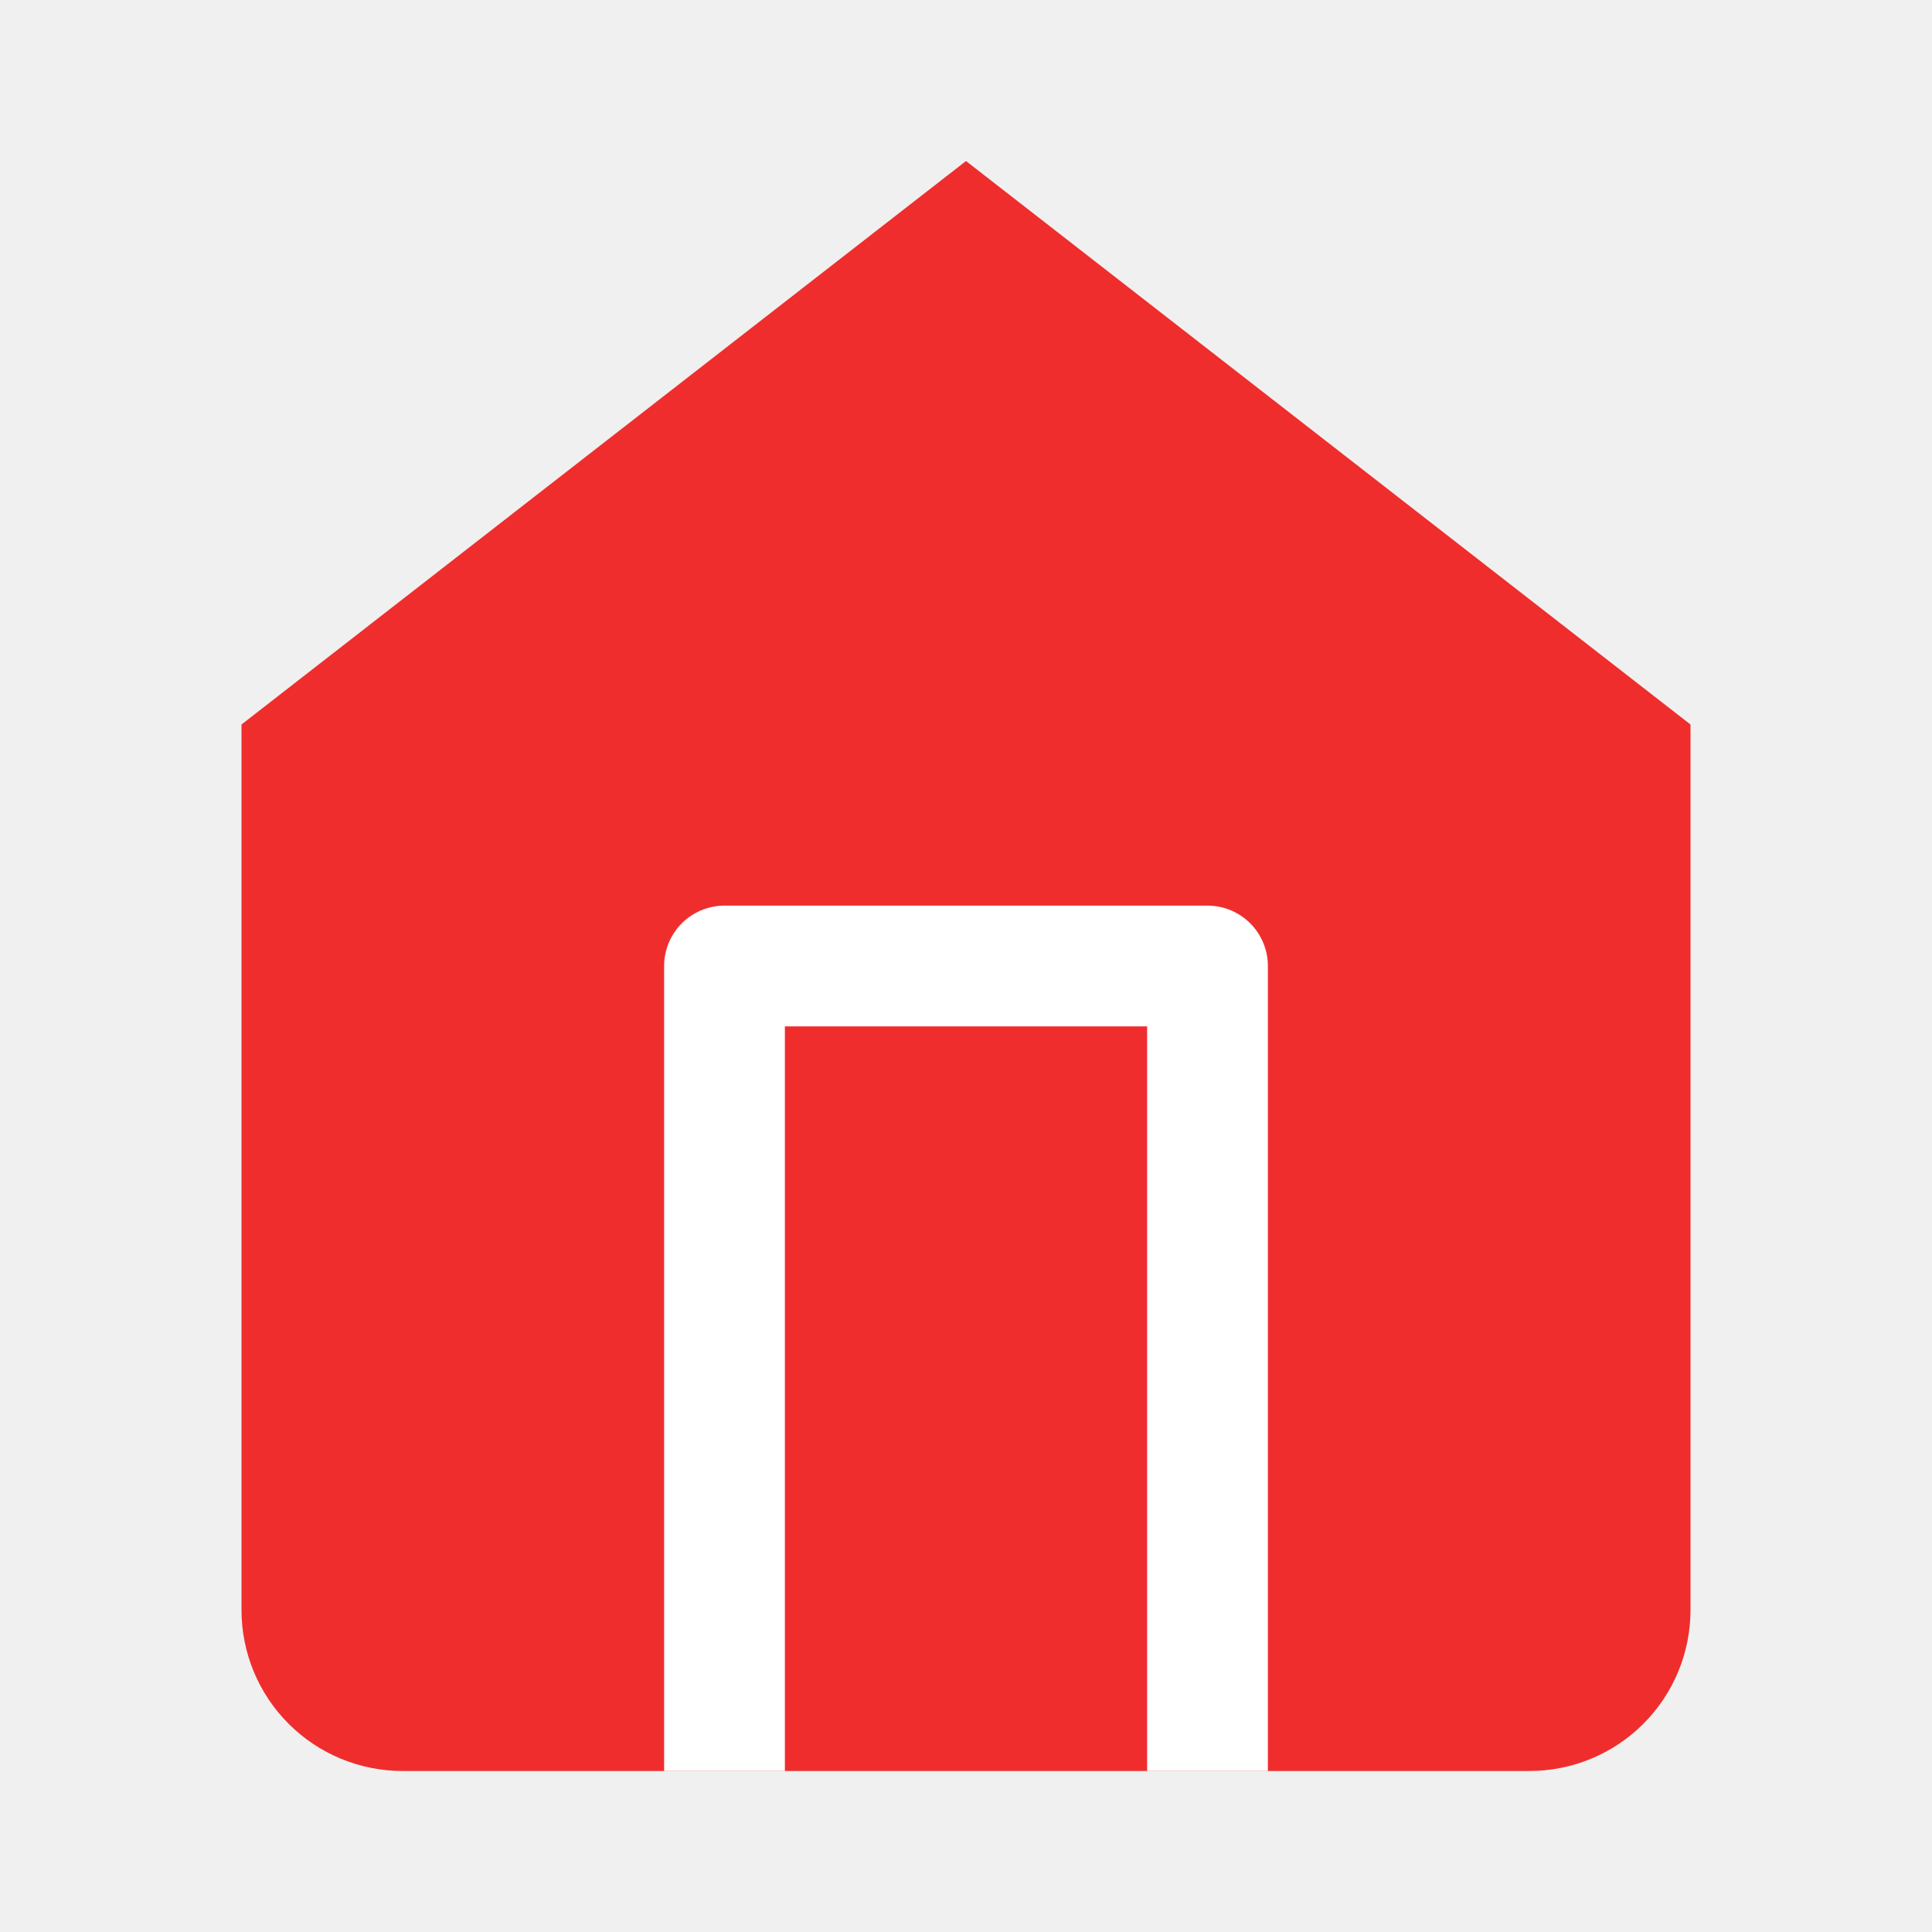
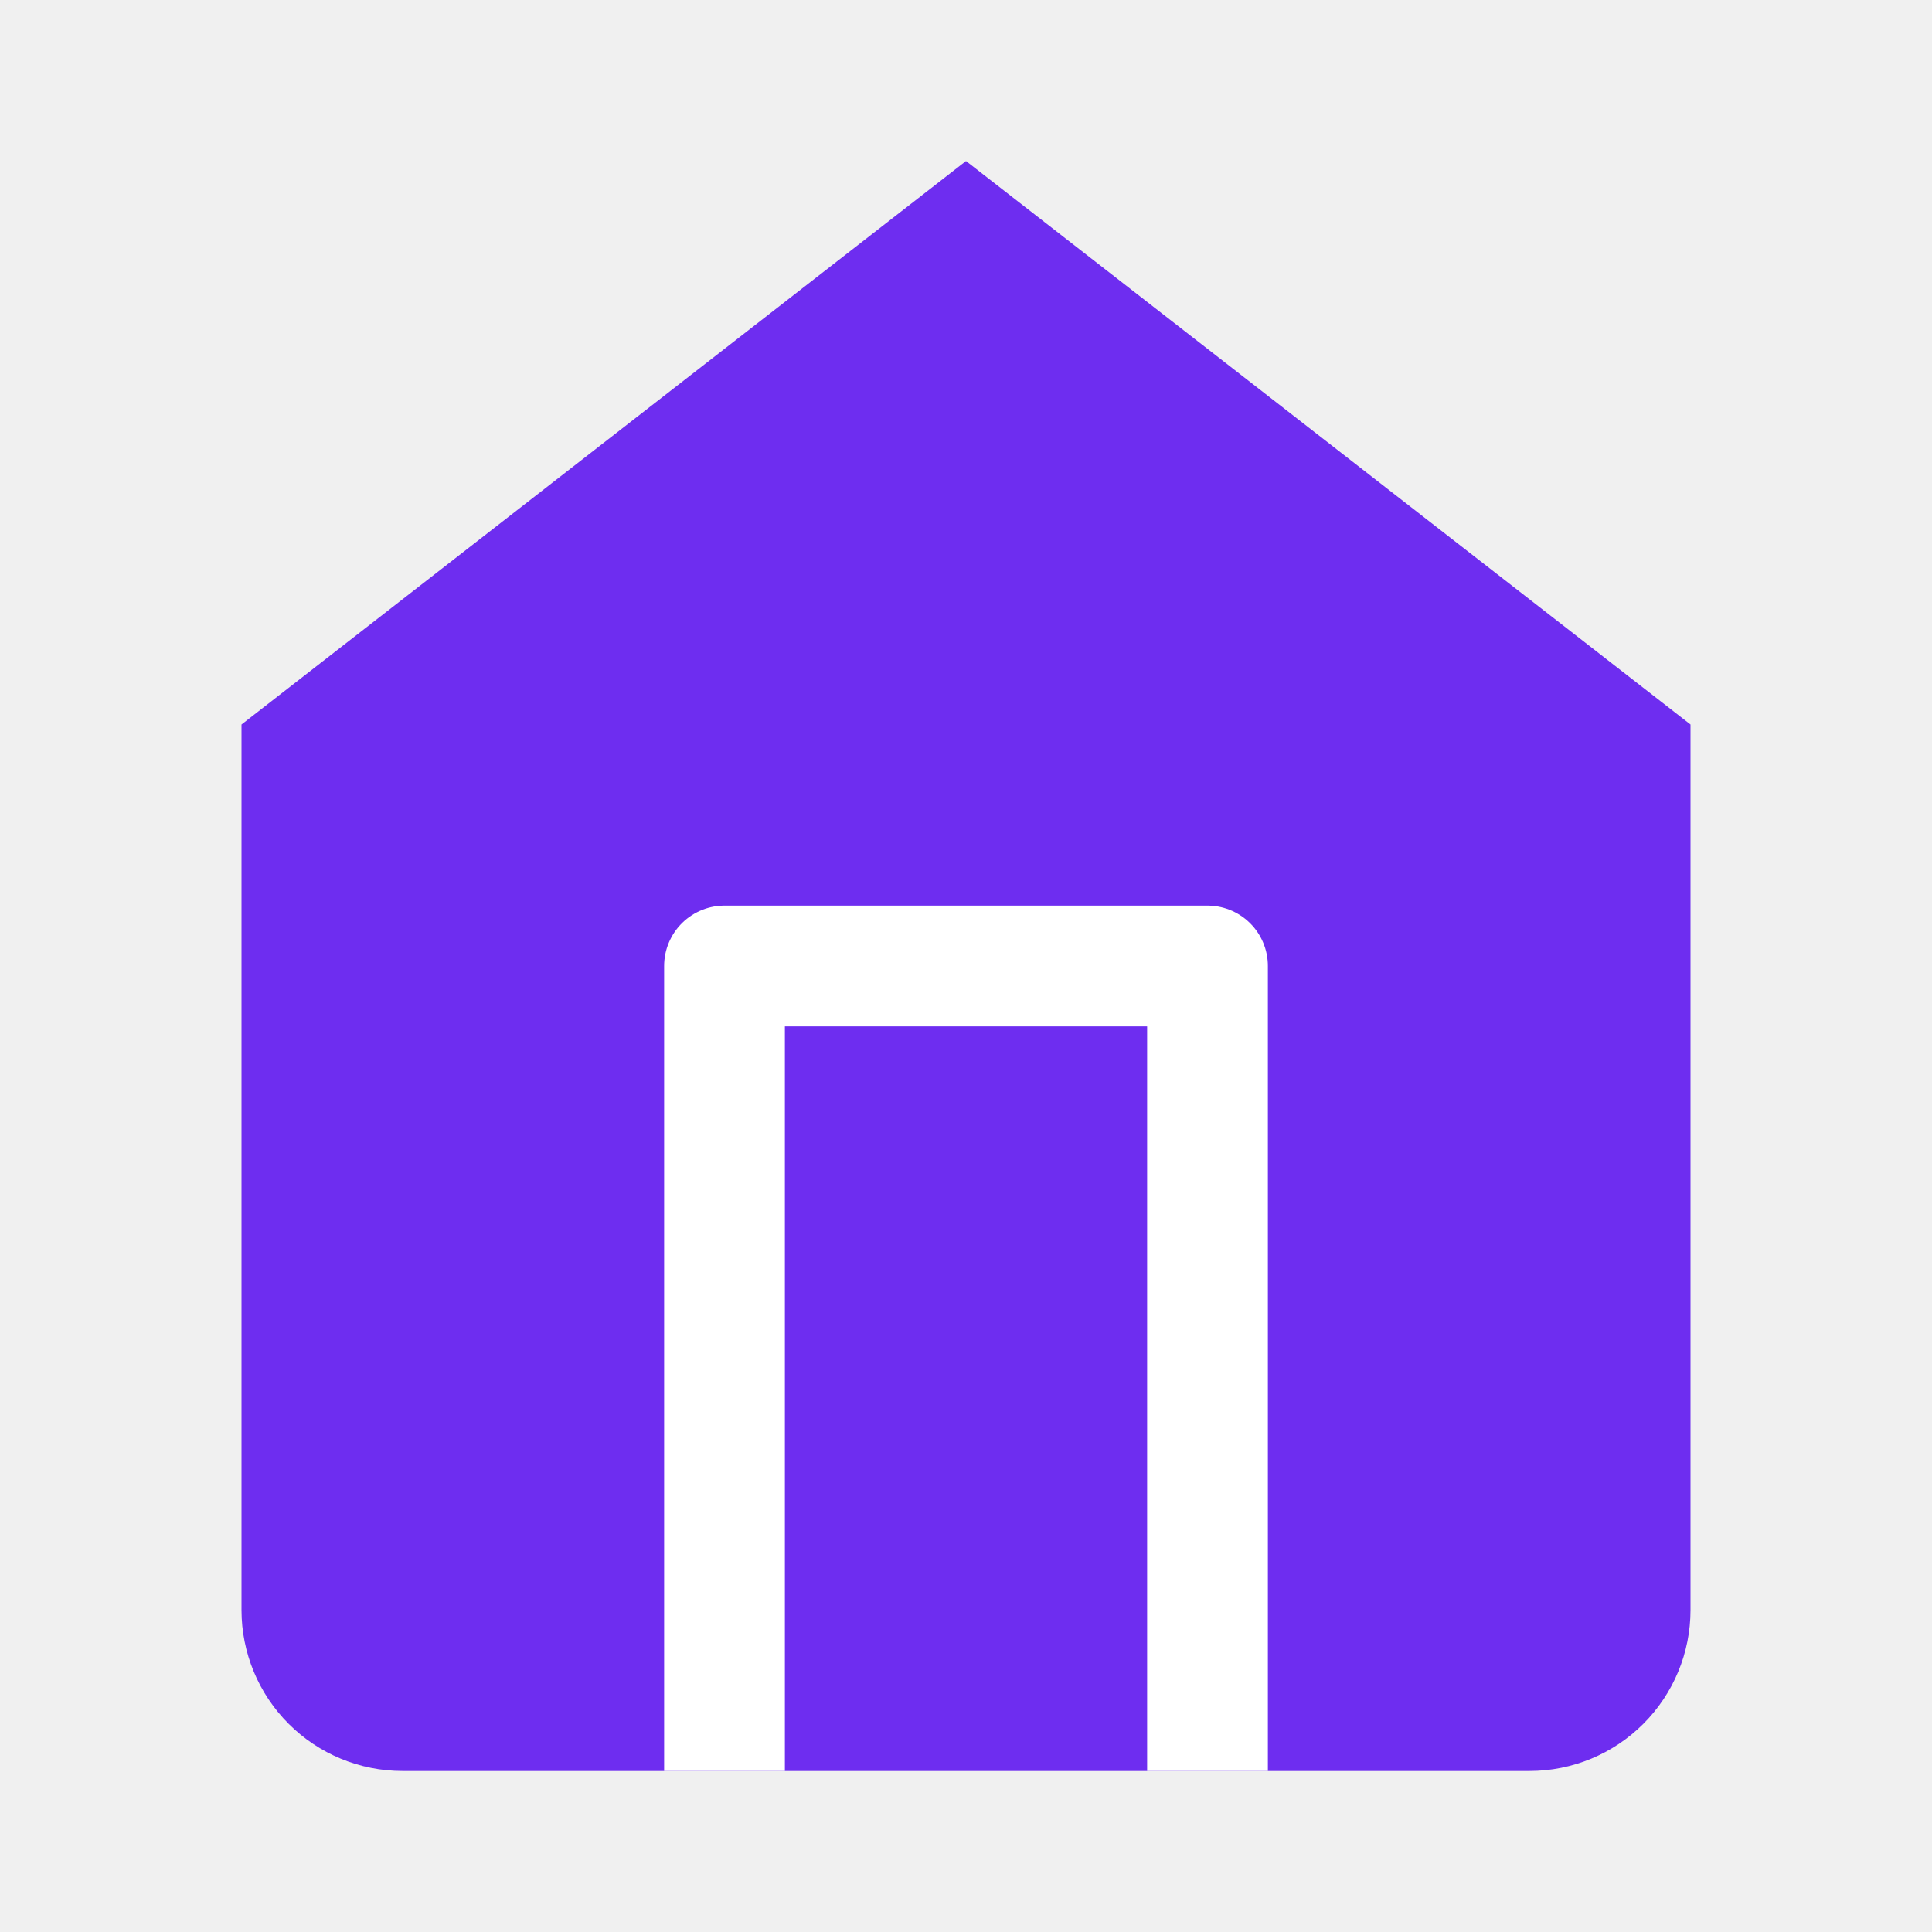
<svg xmlns="http://www.w3.org/2000/svg" width="32" height="32" viewBox="0 0 32 32" fill="none">
-   <path d="M4 12L16 2.667L28 12V26.667C28 27.374 27.719 28.052 27.219 28.552C26.719 29.052 26.041 29.333 25.333 29.333H6.667C5.959 29.333 5.281 29.052 4.781 28.552C4.281 28.052 4 27.374 4 26.667V12Z" fill="#F02D2D" />
+   <path d="M4 12L16 2.667L28 12V26.667C28 27.374 27.719 28.052 27.219 28.552C26.719 29.052 26.041 29.333 25.333 29.333H6.667C5.959 29.333 5.281 29.052 4.781 28.552C4.281 28.052 4 27.374 4 26.667V12Z" fill="#6E2DF0" />
  <path d="M12 29.333V16H20V29.333" stroke="white" stroke-width="2" stroke-linejoin="round" />
</svg>
